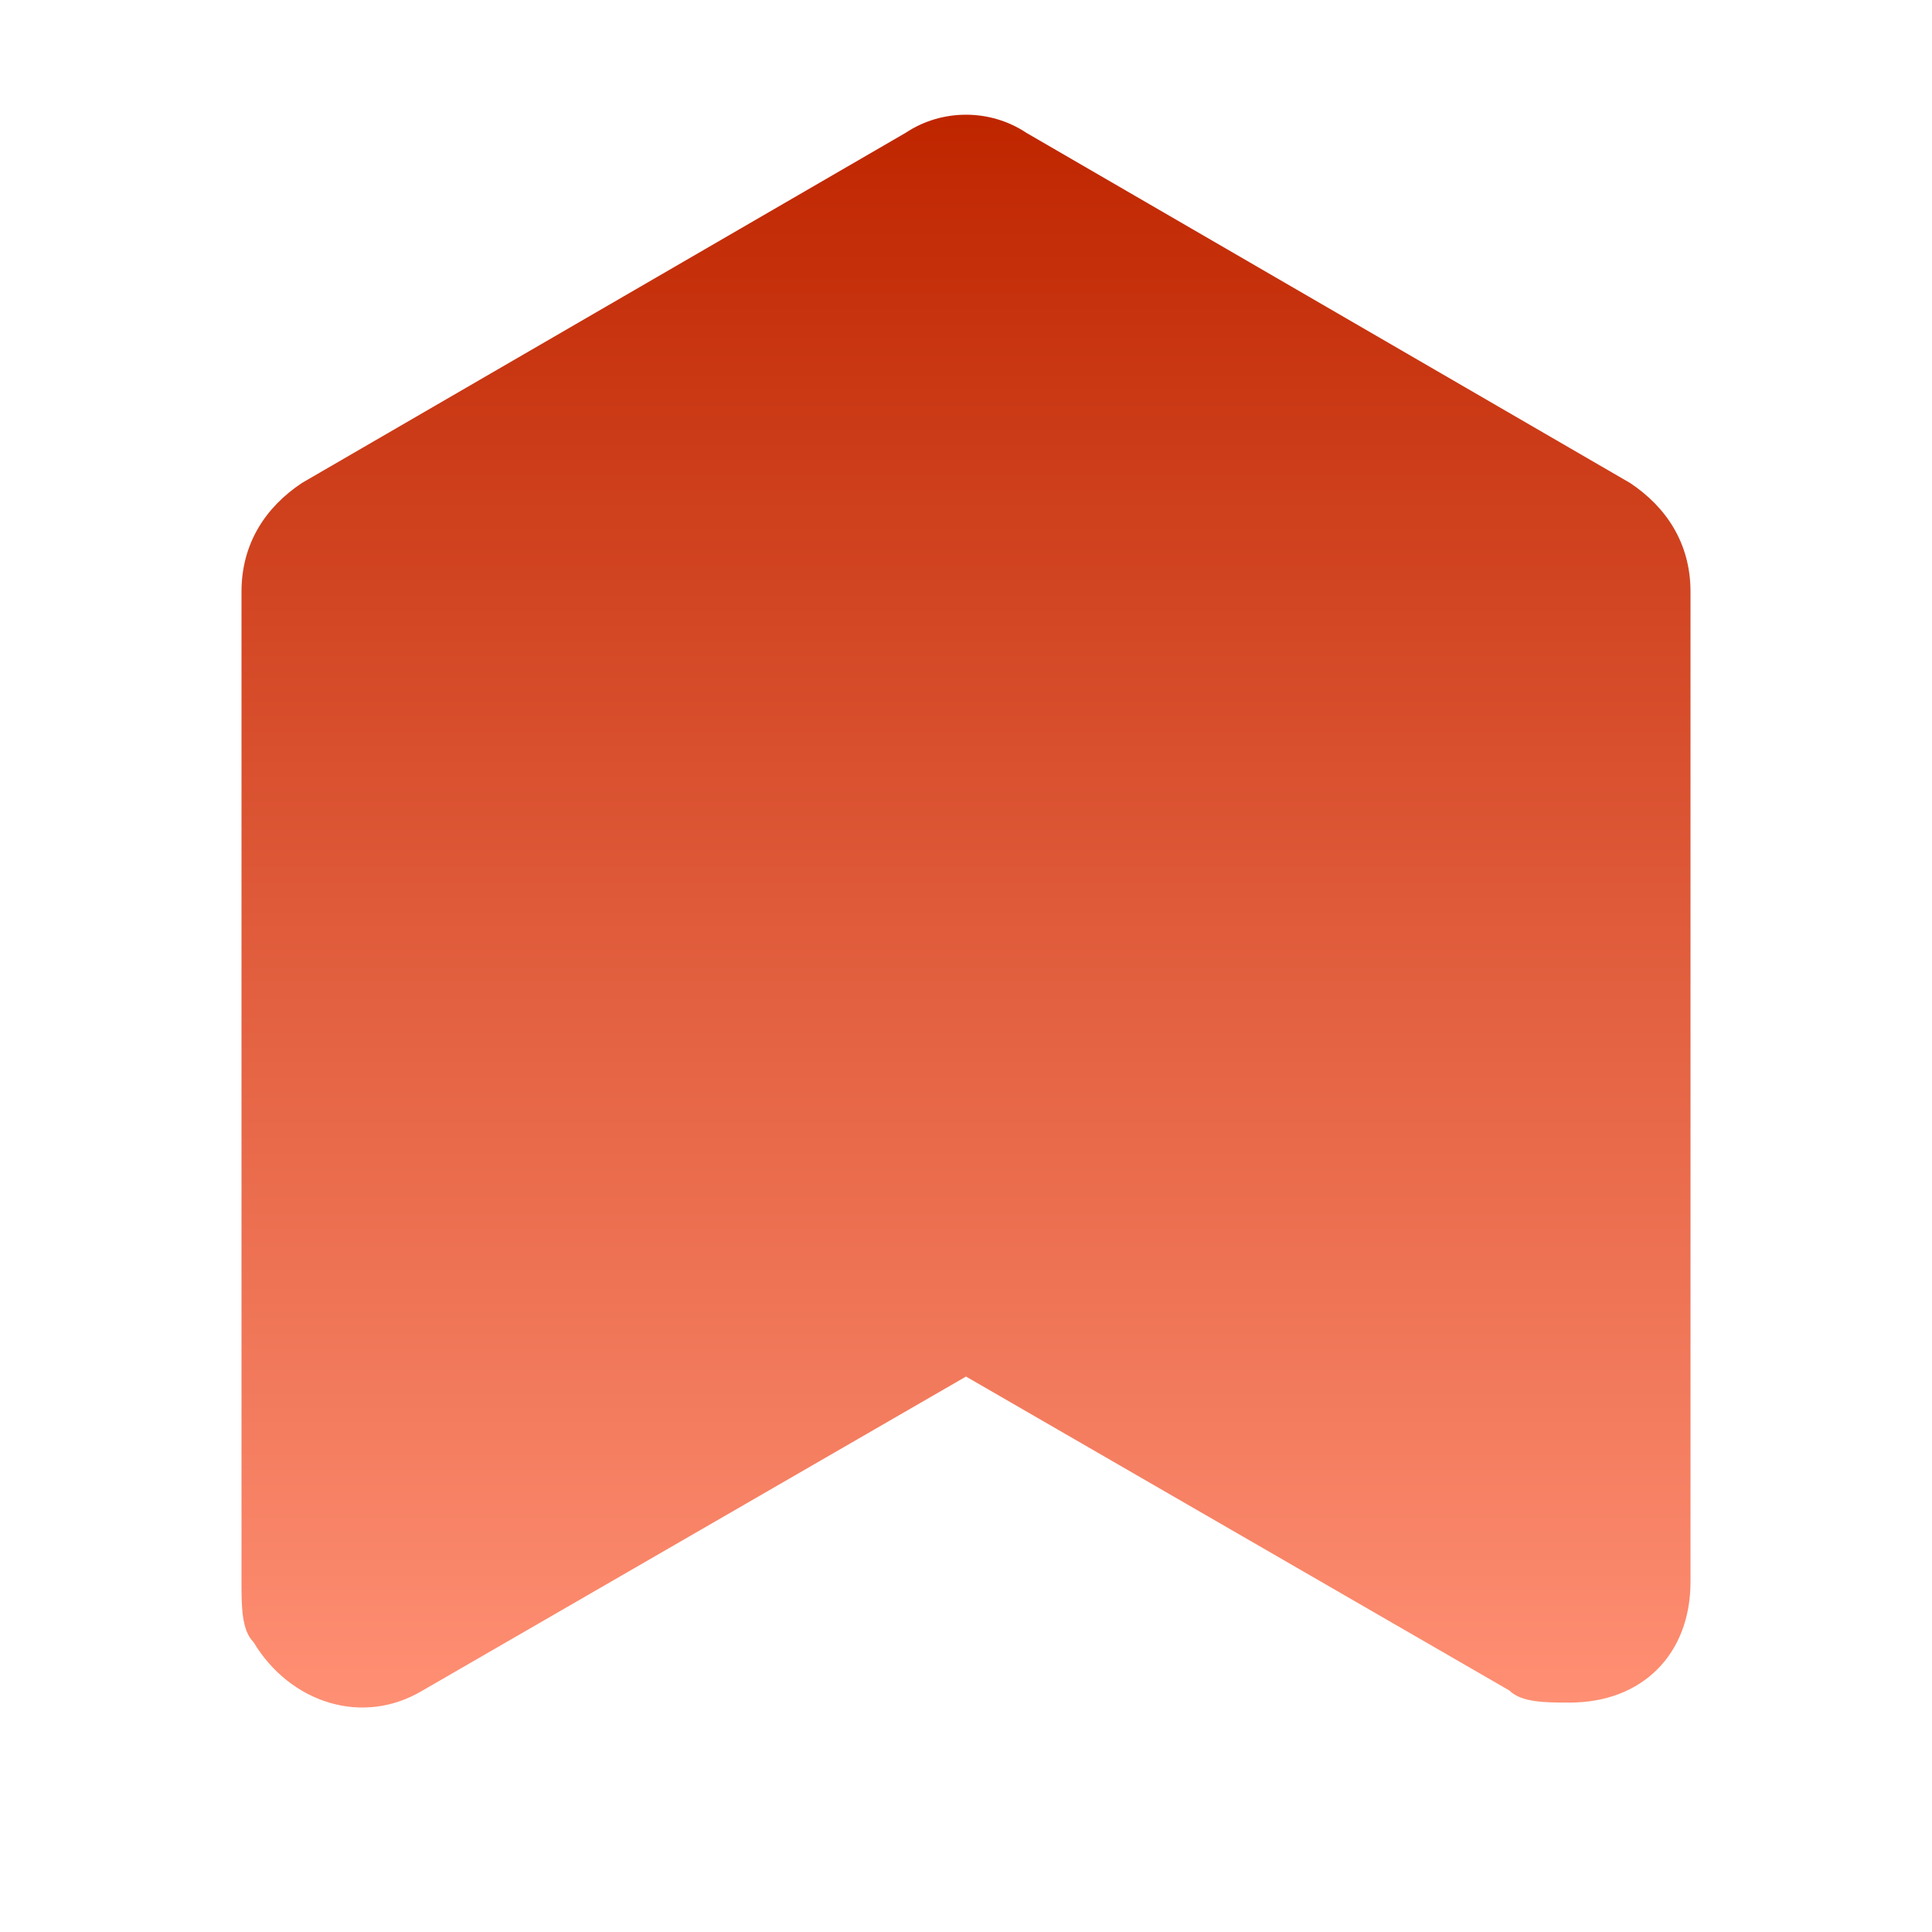
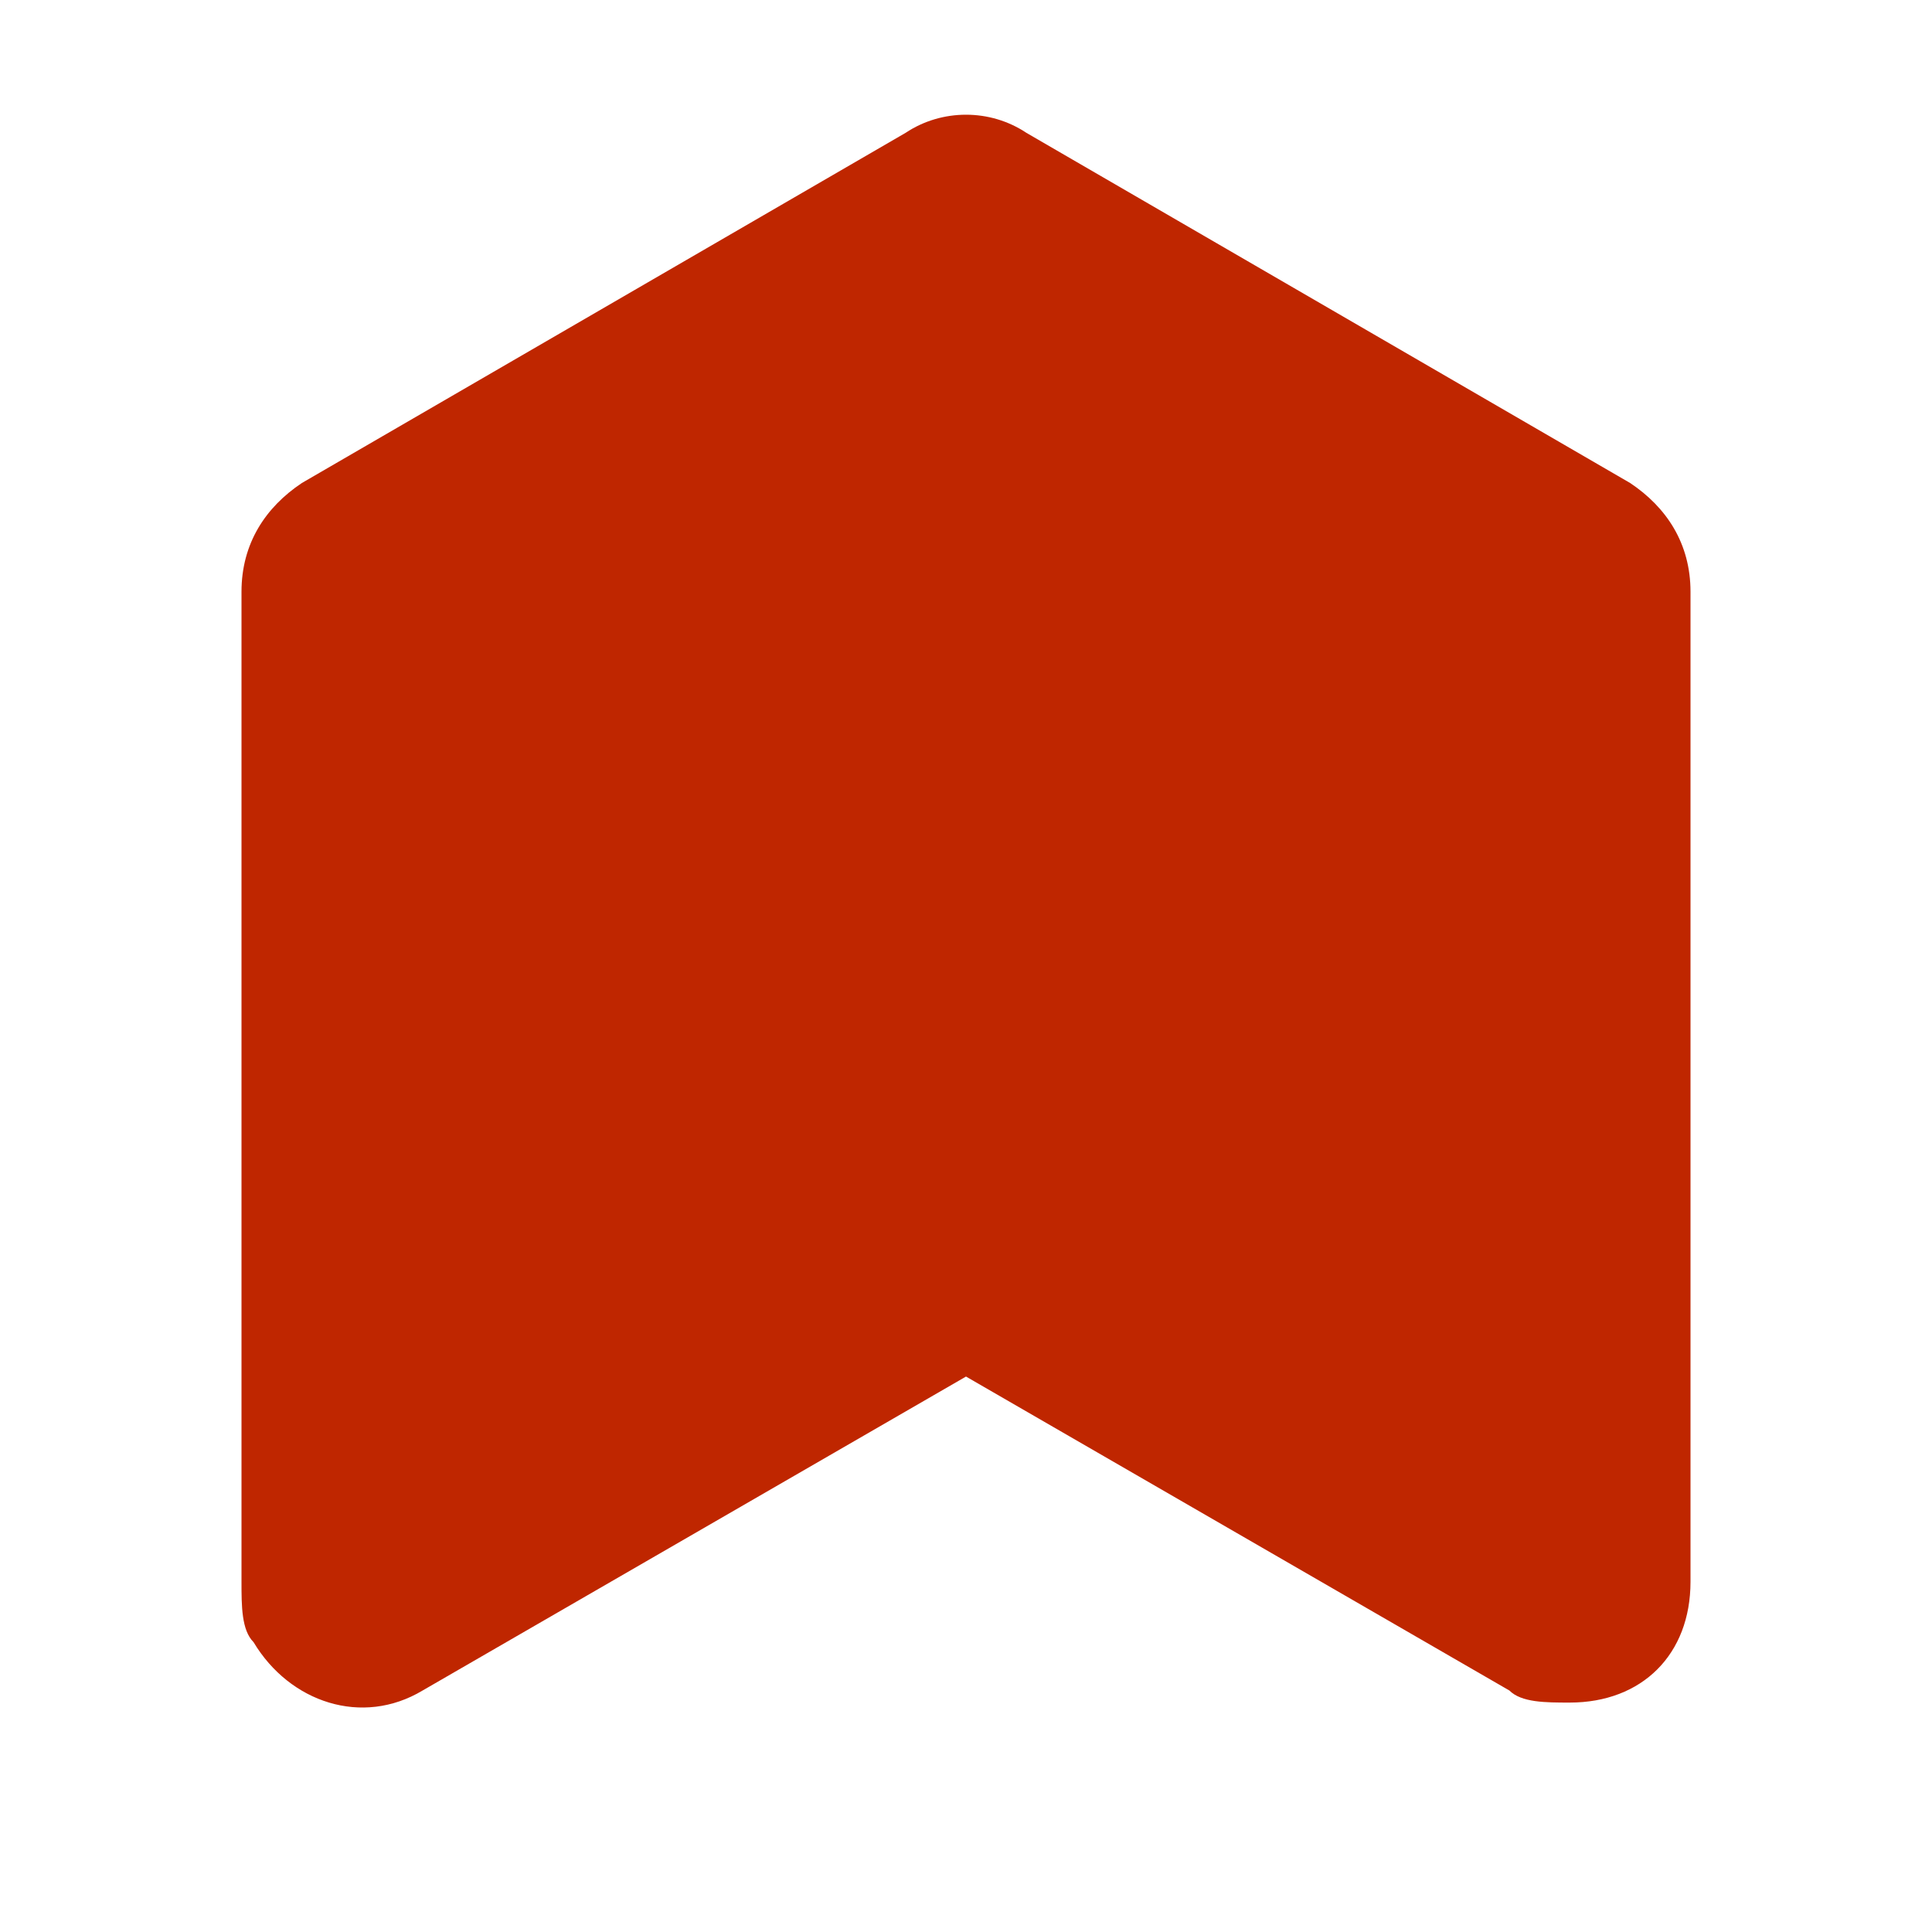
<svg xmlns="http://www.w3.org/2000/svg" viewBox="0 0 16 16">
  <linearGradient id="a" gradientUnits="userSpaceOnUse" x1="-46.25" y1="65.111" x2="-46.25" y2="64.111" gradientTransform="matrix(12 0 0 -13.1121 563 854.7415)">
    <stop offset="0" stop-color="#bf2600" />
-     <stop offset="1" stop-color="#ff8f73" />
+     <stop offset="1" stop-color="#bf2600" />
  </linearGradient>
  <path d="M2.5 4l5-2.9c.3-.2.7-.2 1 0l5 2.9c.3.2.5.5.5.9v8.2c0 .6-.4 1-1 1-.2 0-.4 0-.5-.1L8 11.4 3.5 14c-.5.3-1.1.1-1.4-.4-.1-.1-.1-.3-.1-.5V4.9c0-.4.2-.7.5-.9z" fill="url(#a)" />
</svg>
